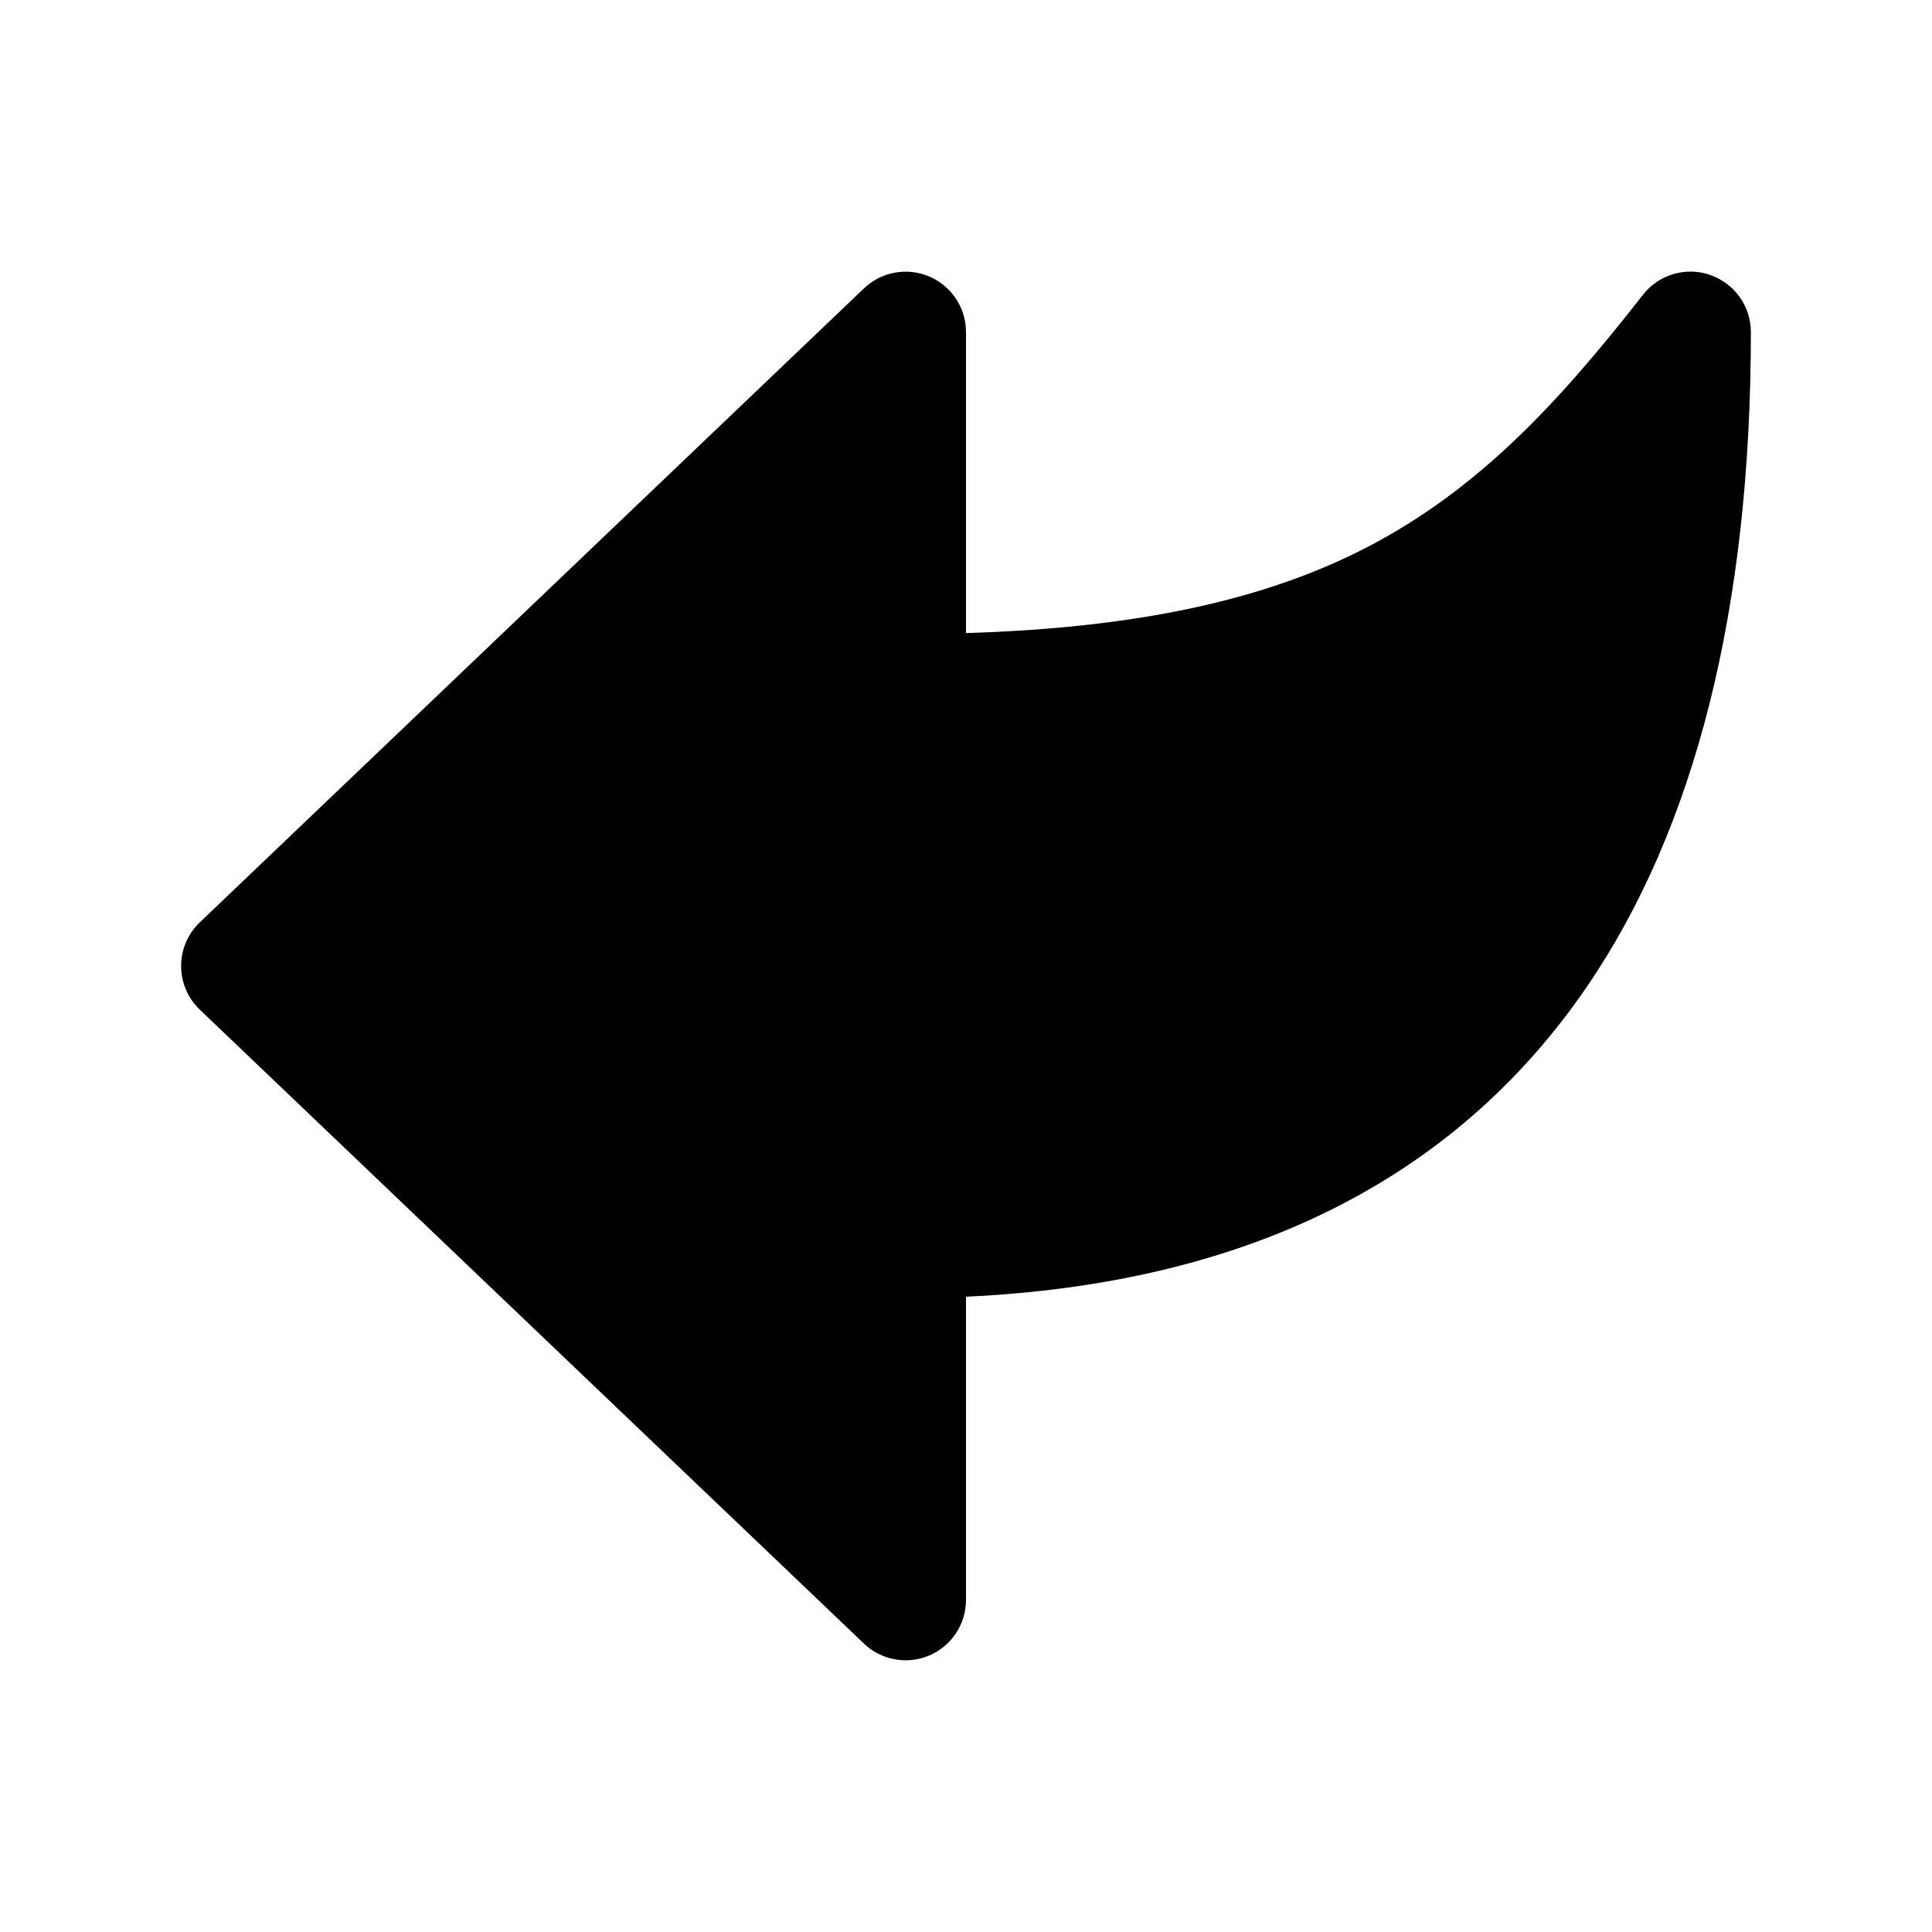
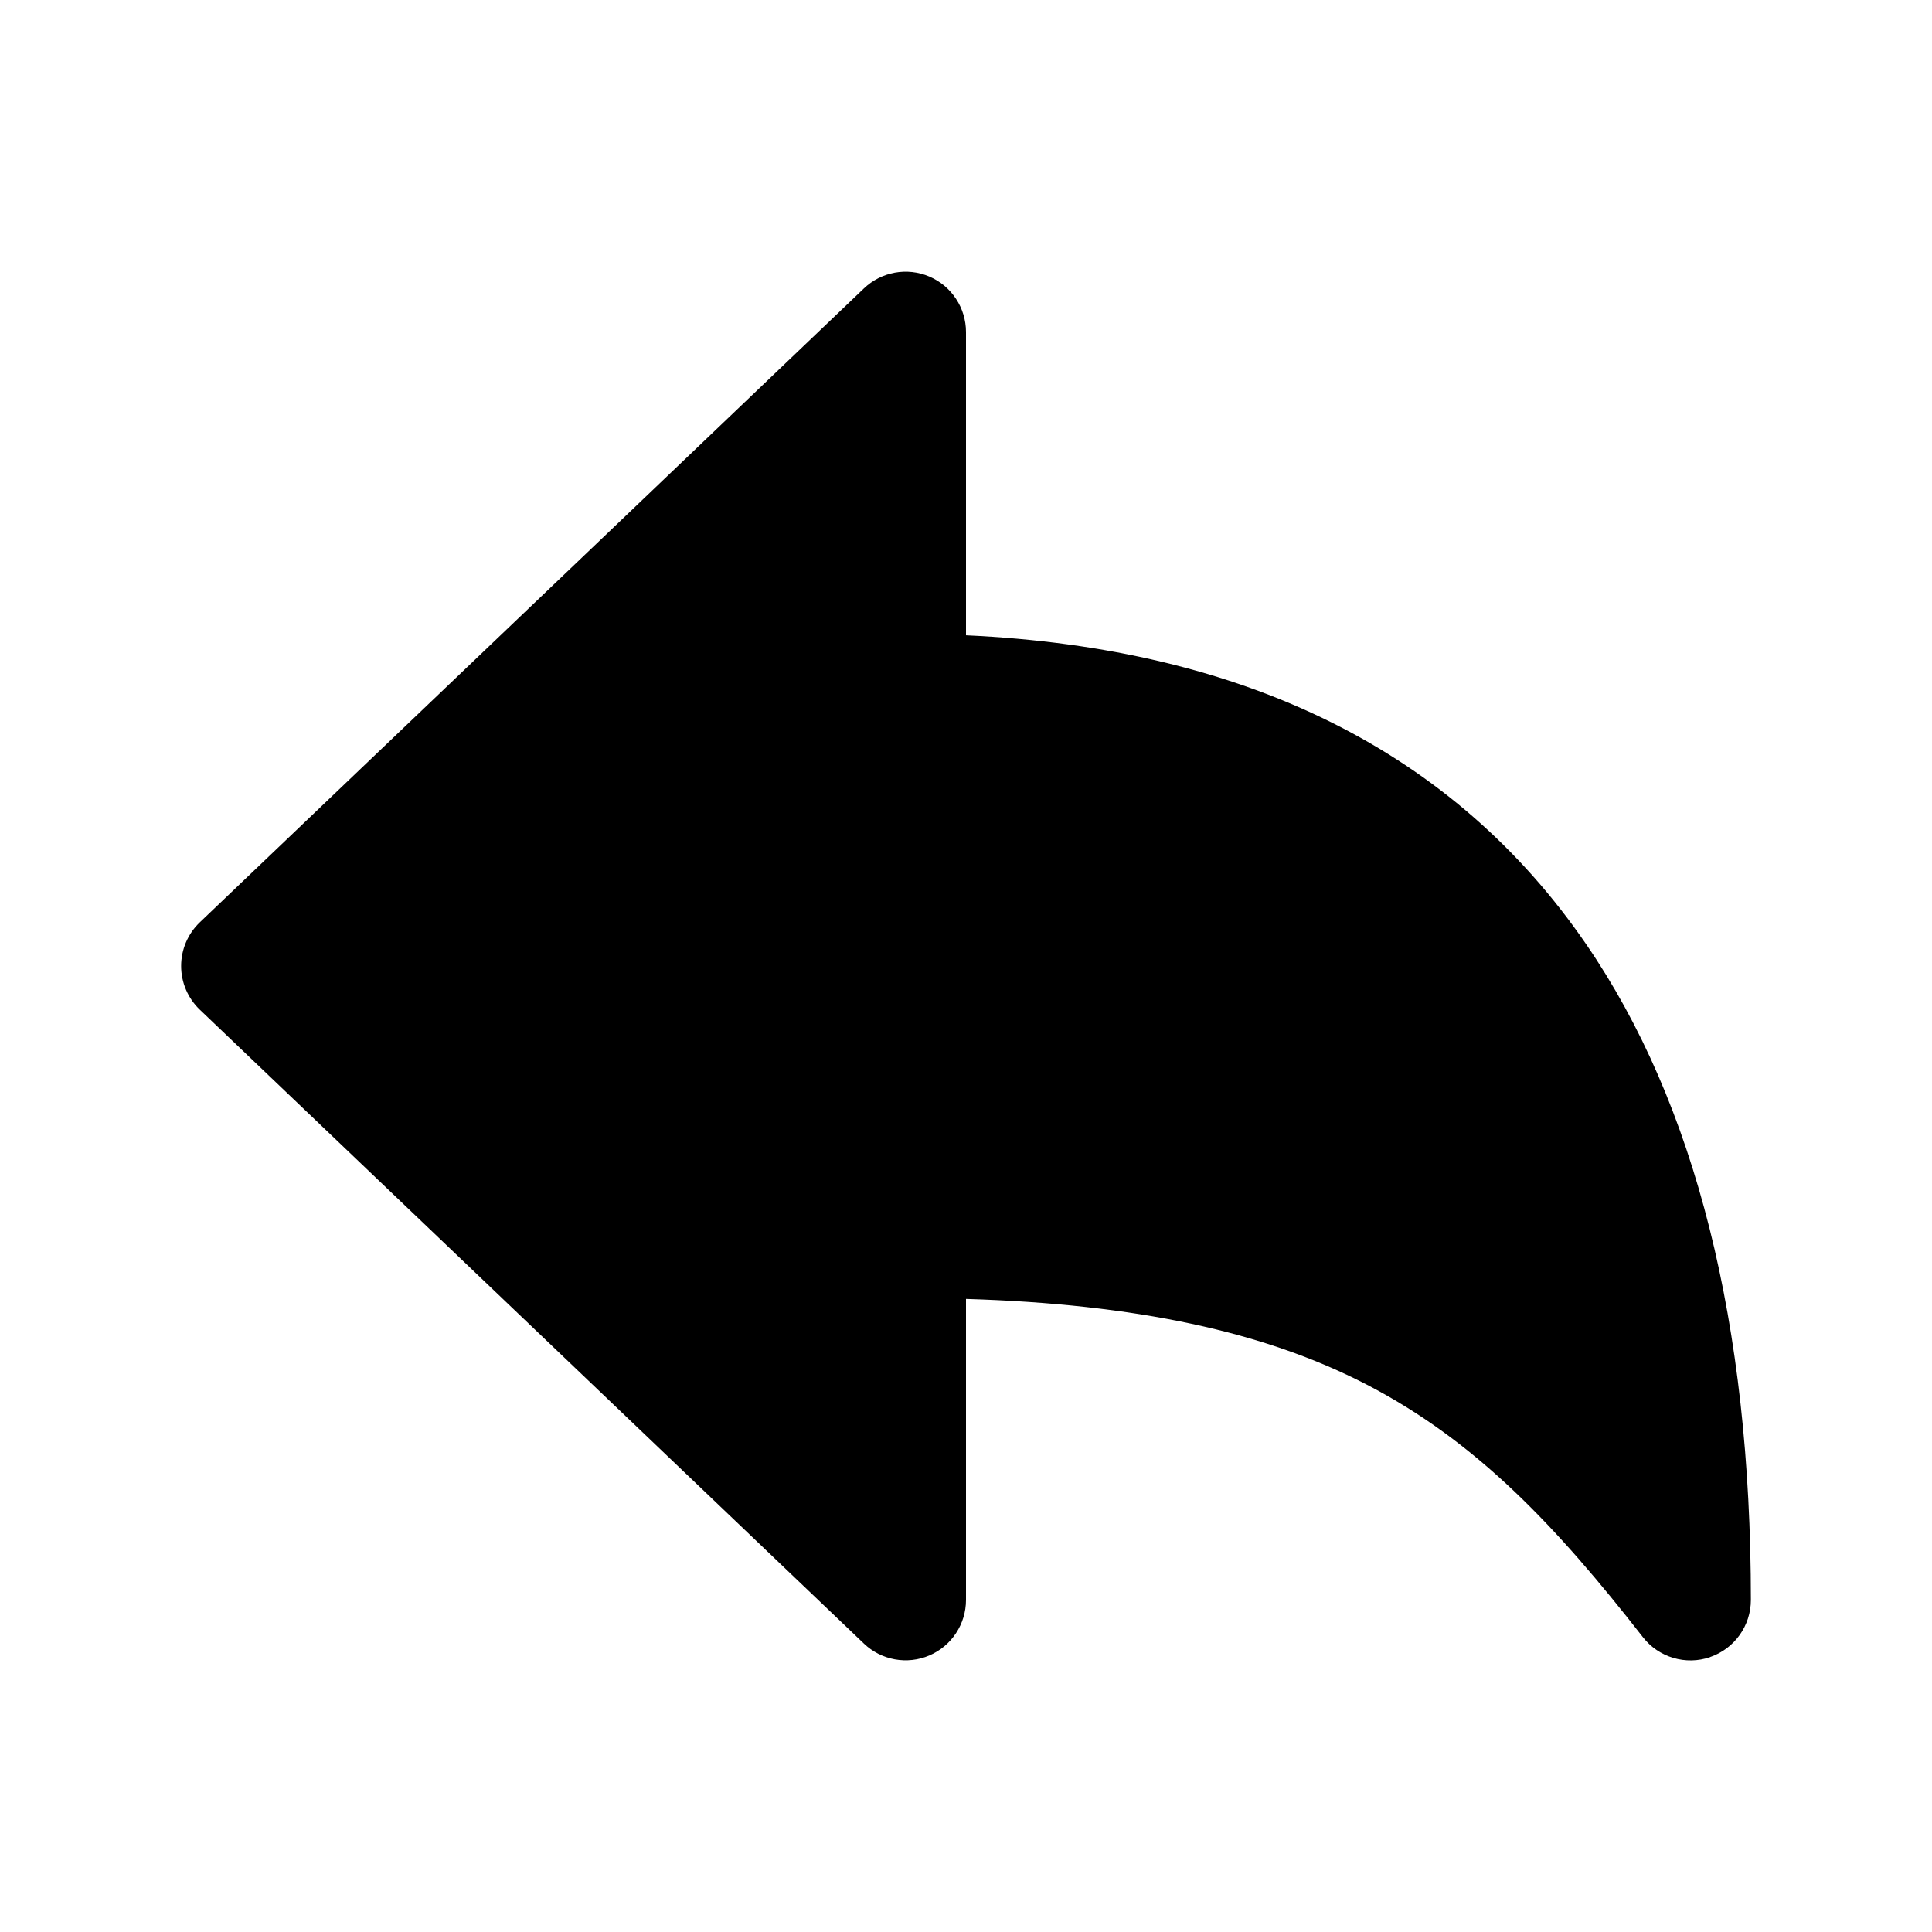
<svg xmlns="http://www.w3.org/2000/svg" viewBox="0 0 512 512">
-   <g transform="translate(512 512) rotate(180)">
+   <g transform="translate(512 0) scale(-1 1)">
    <path d="M58.79 439.13A16 16 0 0 1 48 424c0-73.1 14.68-131.56 43.65-173.77 35-51 90.21-78.46 164.35-81.87V88a16 16 0 0 1 27.05-11.57l176 168a16 16 0 0 1 0 23.14l-176 168A16 16 0 0 1 256 424v-79.77c-45 1.36-79 8.65-106.07 22.64-29.25 15.12-50.46 37.71-73.32 67a16 16 0 0 1-17.82 5.28Z" />
  </g>
</svg>
